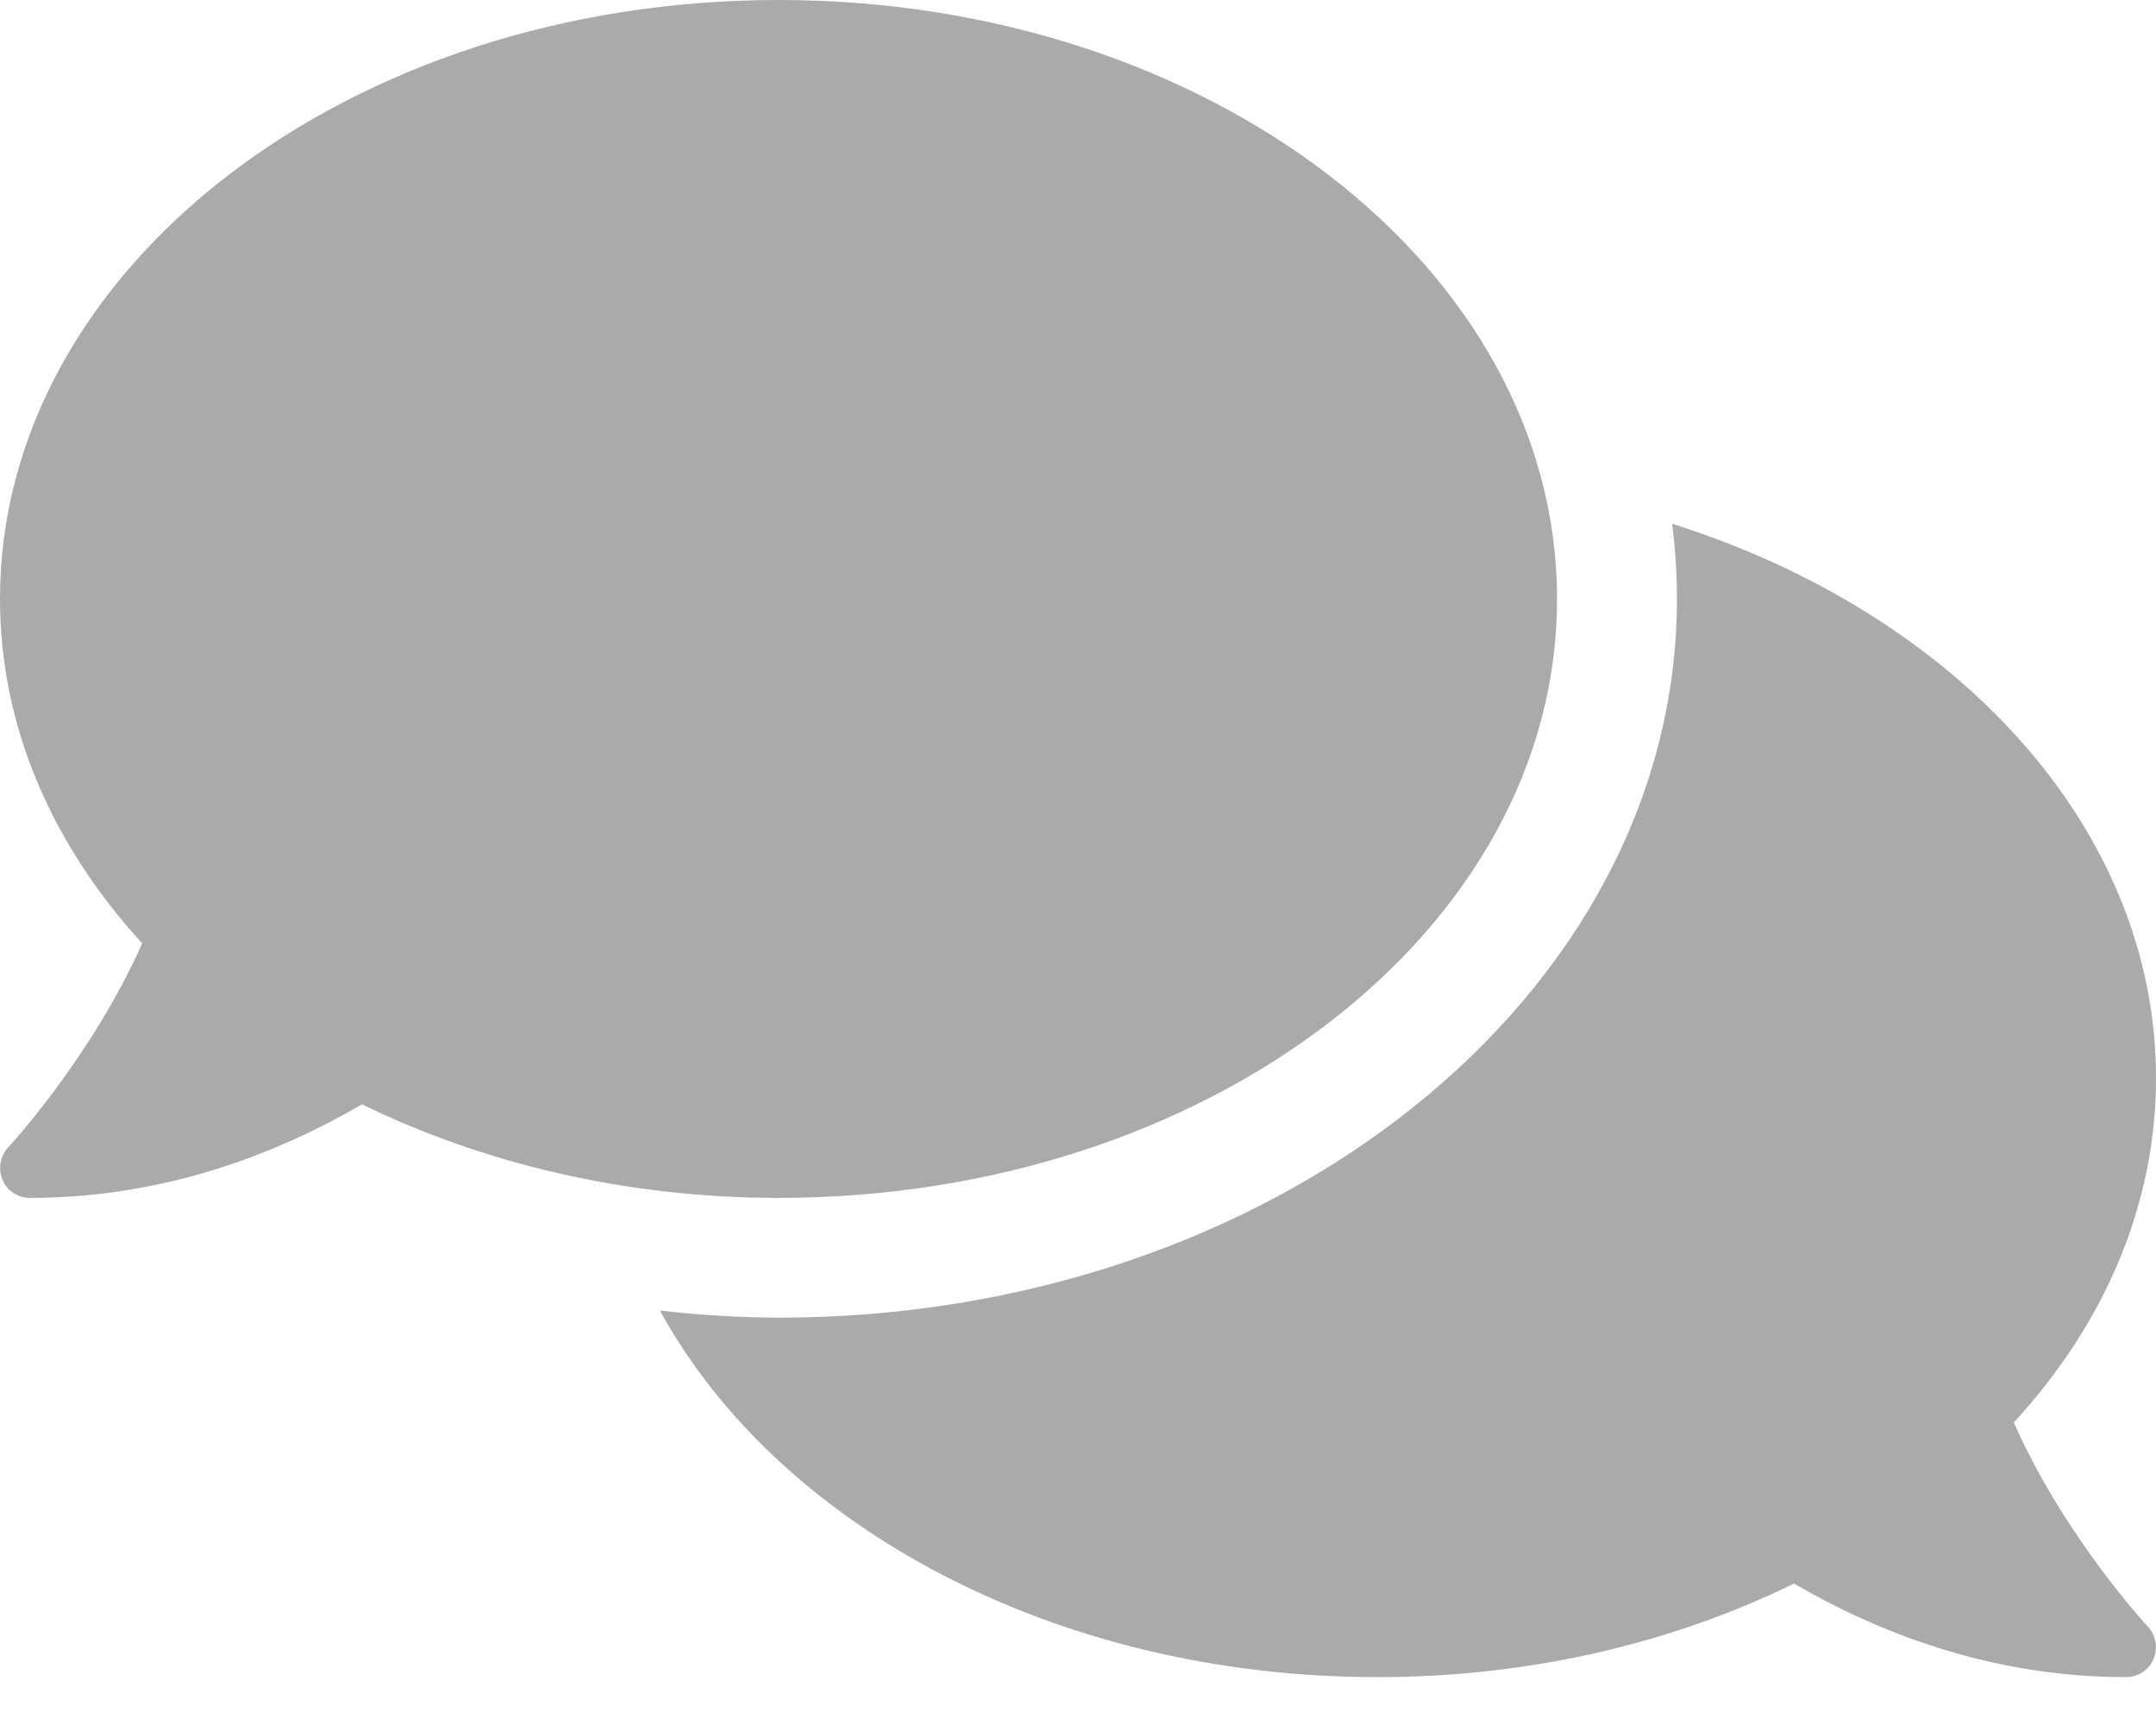
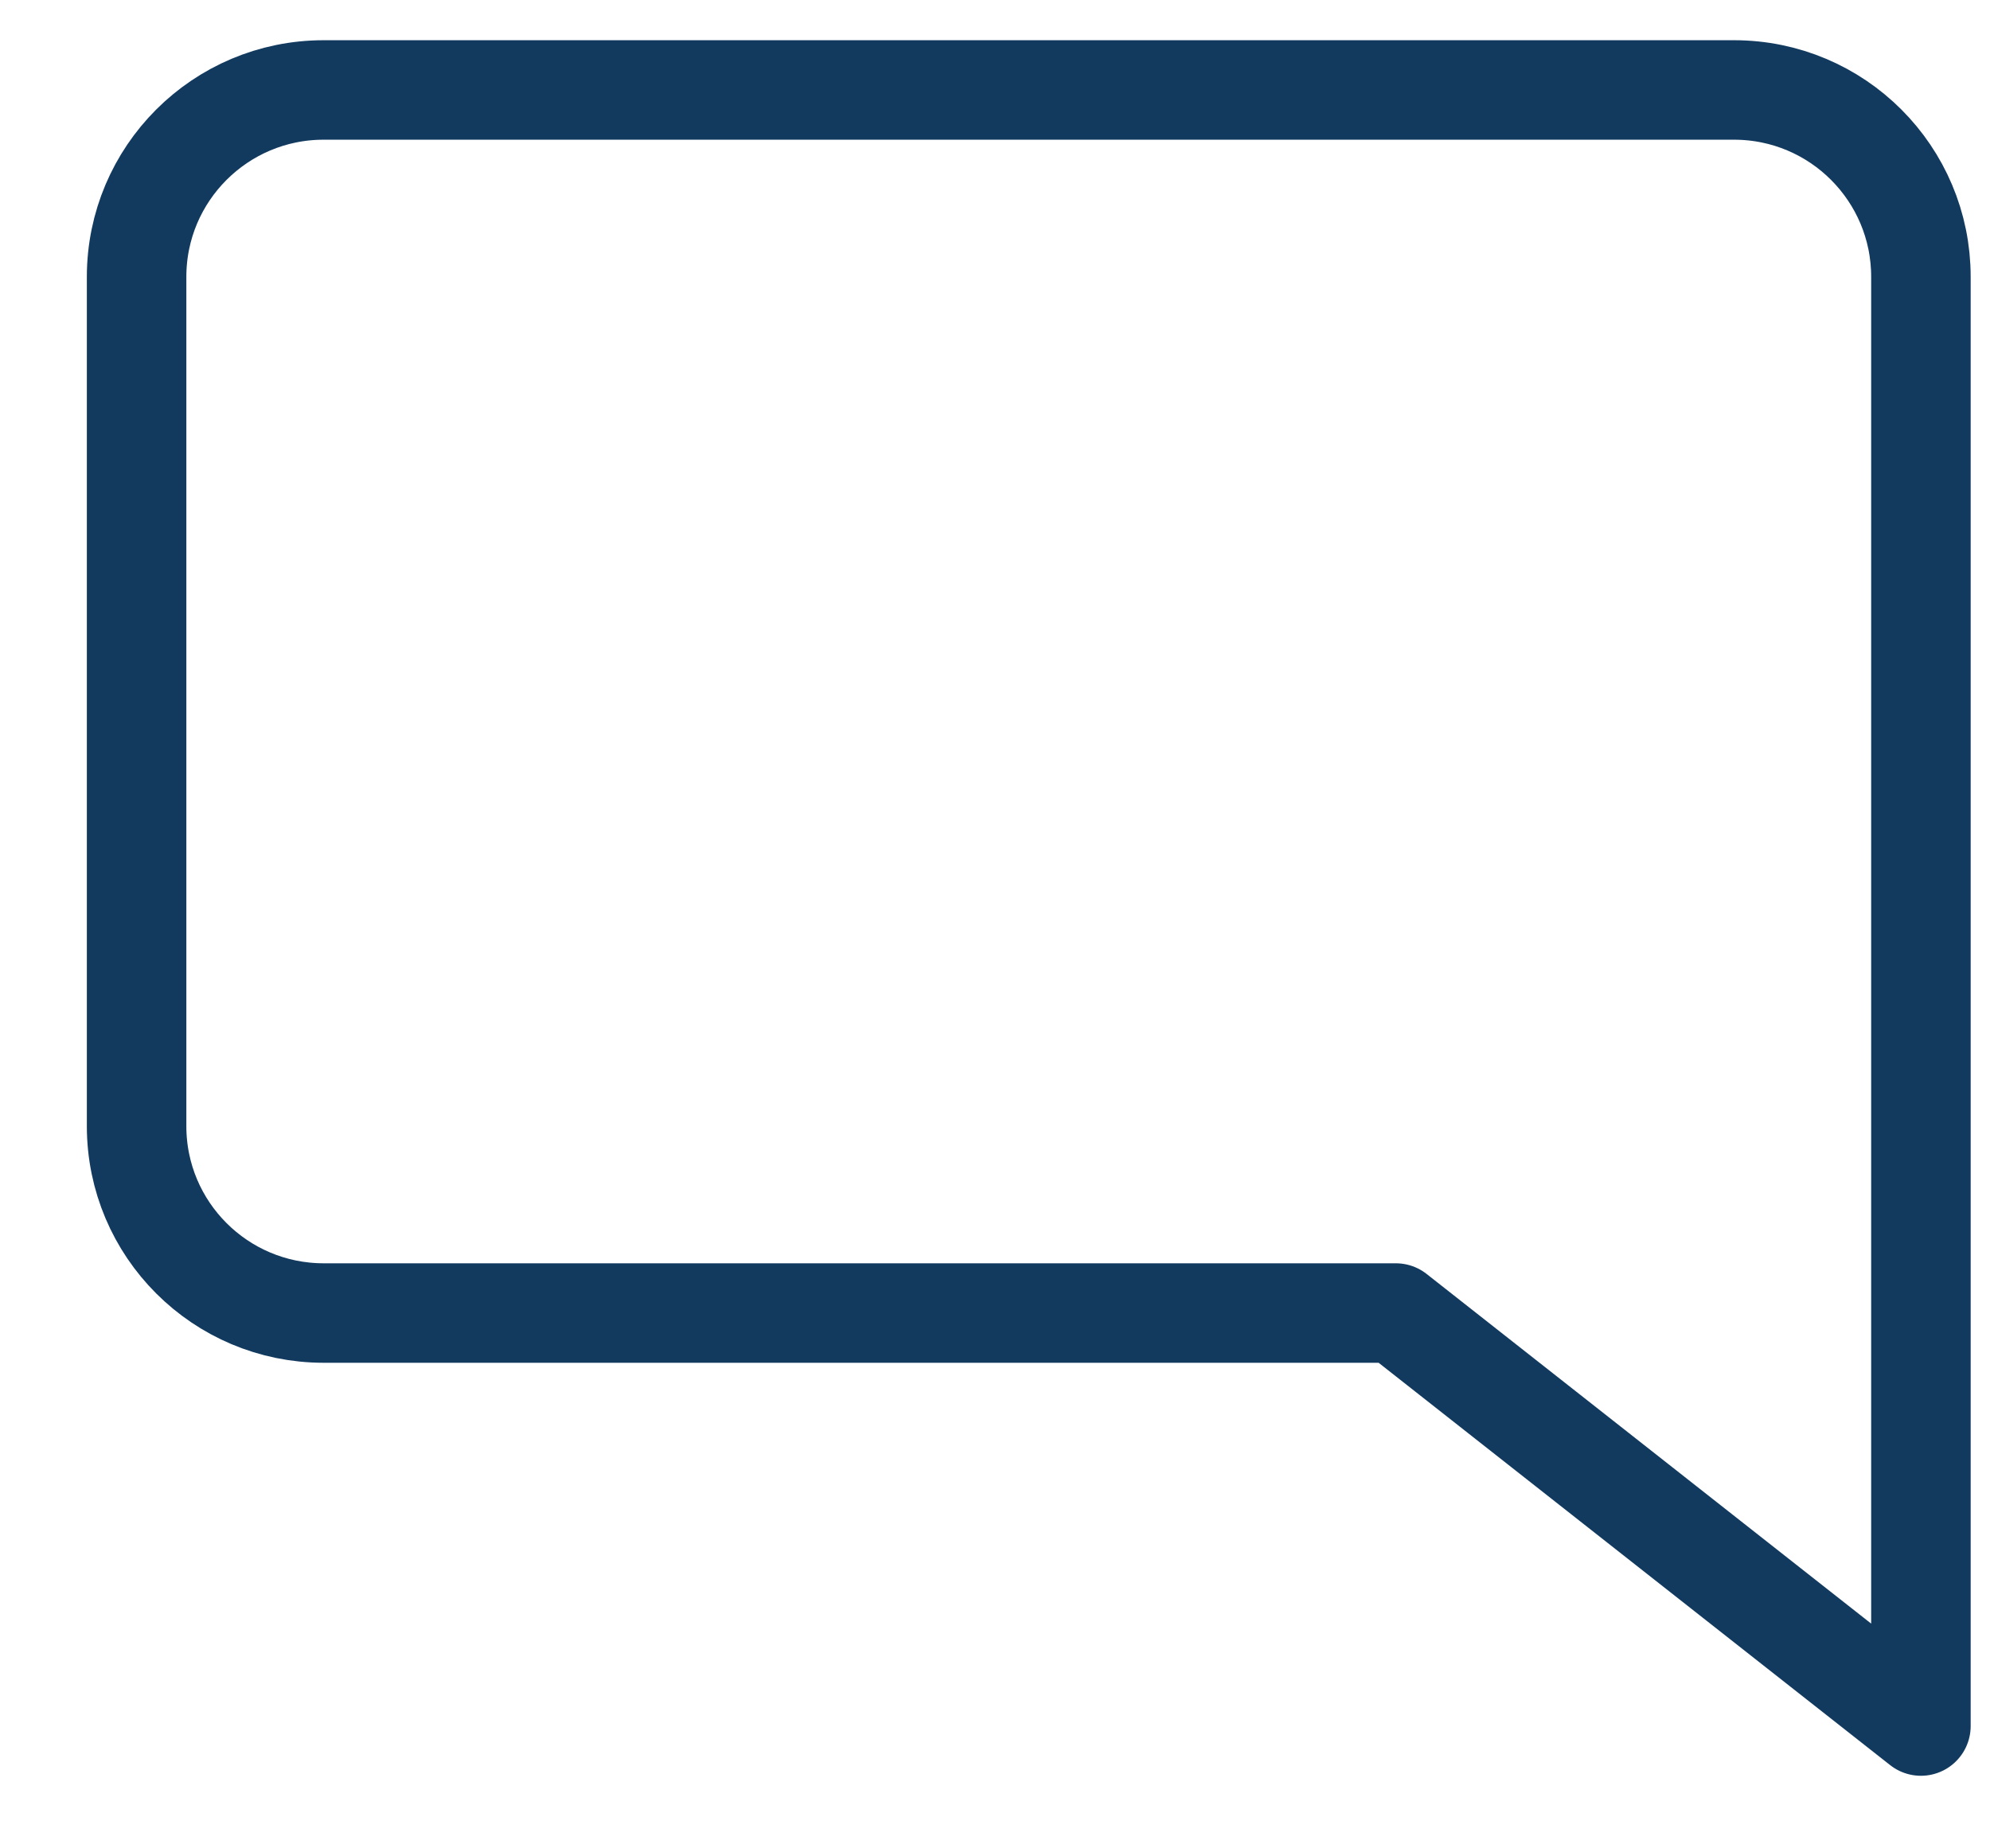
- <svg xmlns="http://www.w3.org/2000/svg" width="20" height="16" viewBox="0 0 20 16" fill="none">
-   <path d="M7.222 11.111C5.799 11.111 4.476 10.788 3.358 10.243C2.601 10.684 1.549 11.111 0.278 11.111C0.224 11.112 0.171 11.096 0.126 11.066C0.08 11.037 0.045 10.994 0.024 10.944C0.002 10.895 -0.004 10.839 0.005 10.786C0.014 10.732 0.039 10.682 0.076 10.642C0.087 10.632 0.854 9.799 1.319 8.75C0.49 7.844 0 6.747 0 5.556C0 2.486 3.233 0 7.222 0C11.212 0 14.444 2.486 14.444 5.556C14.444 8.625 11.212 11.111 7.222 11.111Z" fill="#AAAAAA" />
-   <path d="M20 10C20 11.191 19.511 12.292 18.681 13.194C19.146 14.247 19.913 15.076 19.924 15.087C19.961 15.127 19.986 15.176 19.995 15.23C20.004 15.284 19.998 15.339 19.976 15.389C19.955 15.439 19.919 15.481 19.874 15.511C19.829 15.54 19.776 15.556 19.722 15.556C18.451 15.556 17.399 15.129 16.642 14.688C15.524 15.236 14.201 15.556 12.778 15.556C9.785 15.556 7.215 14.153 6.122 12.156C6.487 12.198 6.854 12.22 7.222 12.222C11.816 12.222 15.556 9.233 15.556 5.556C15.556 5.322 15.541 5.089 15.511 4.858C18.142 5.688 20 7.677 20 10Z" fill="#AAAAAA" />
+ <svg xmlns="http://www.w3.org/2000/svg" width="14" height="13" viewBox="0 0 14 13" fill="none">
+   <path fill-rule="evenodd" clip-rule="evenodd" d="M2.277 0.633C1.55 0.633 0.961 1.222 0.961 1.948V7.924C0.961 8.65 1.55 9.239 2.277 9.239H9.82L13.514 12.145V7.924V7.704V1.948C13.514 1.222 12.926 0.633 12.199 0.633H2.277Z" stroke="#123A5F" stroke-width="0.7" stroke-linejoin="round" />
</svg>
